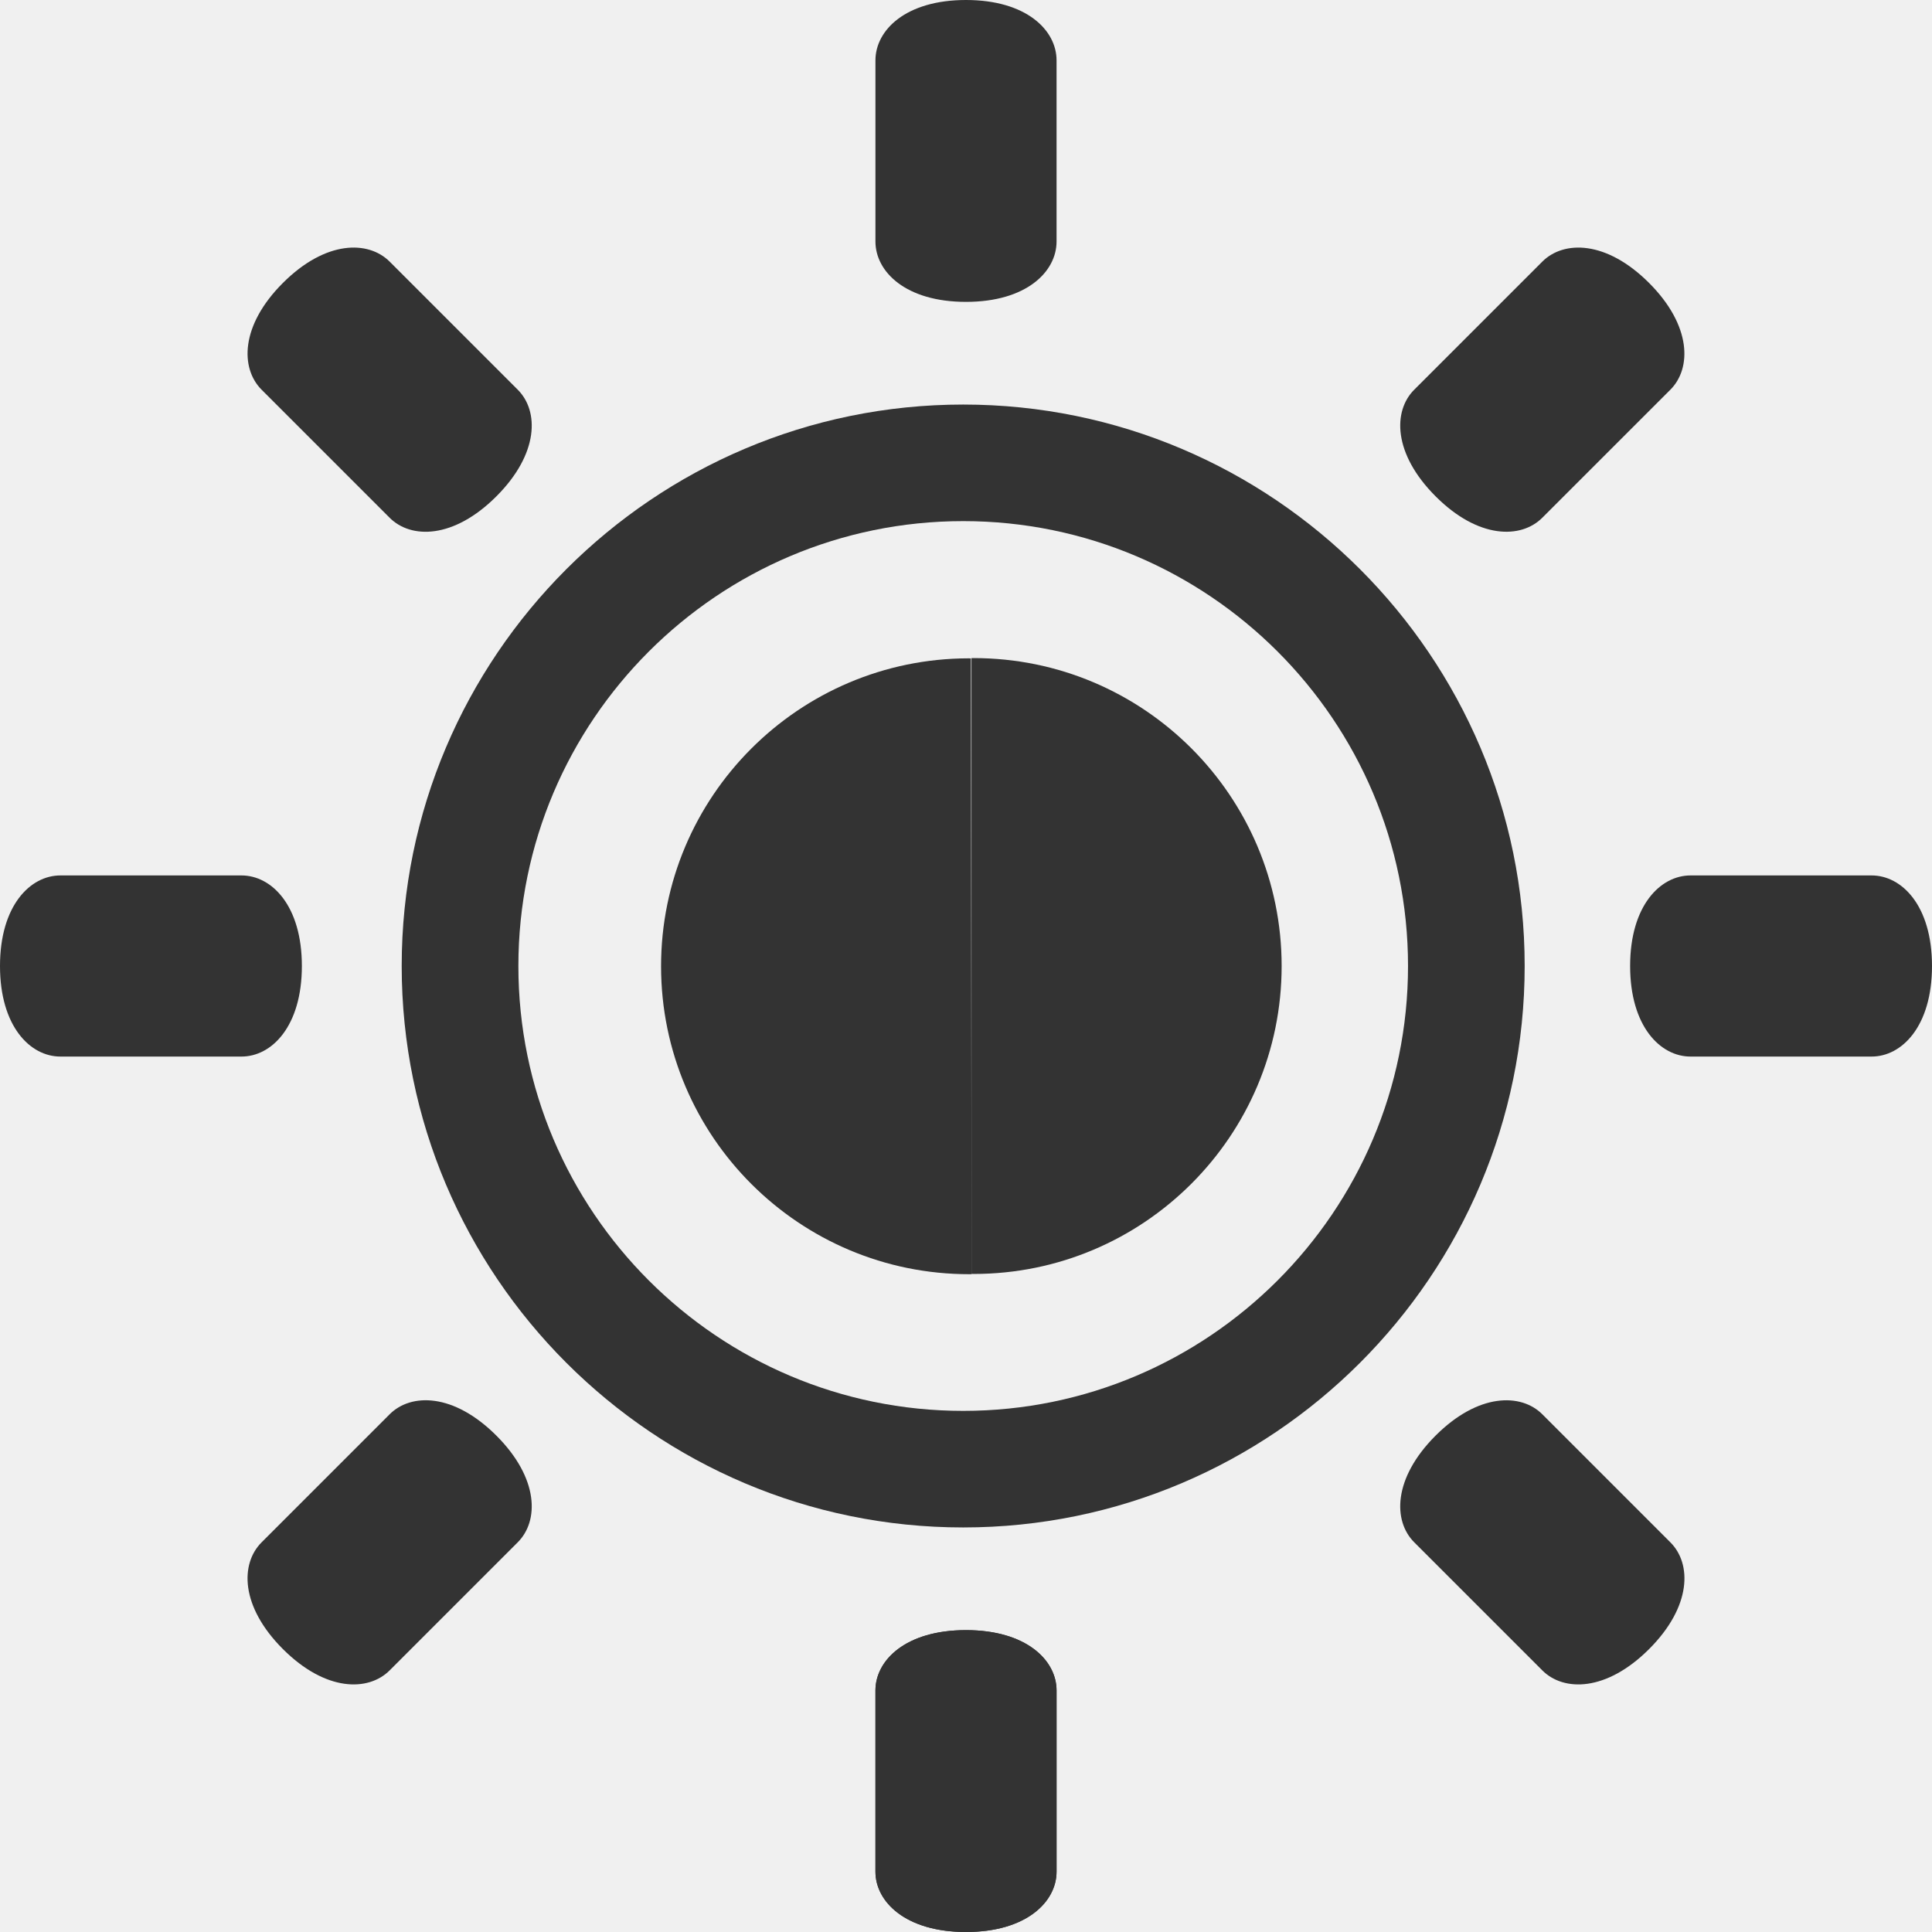
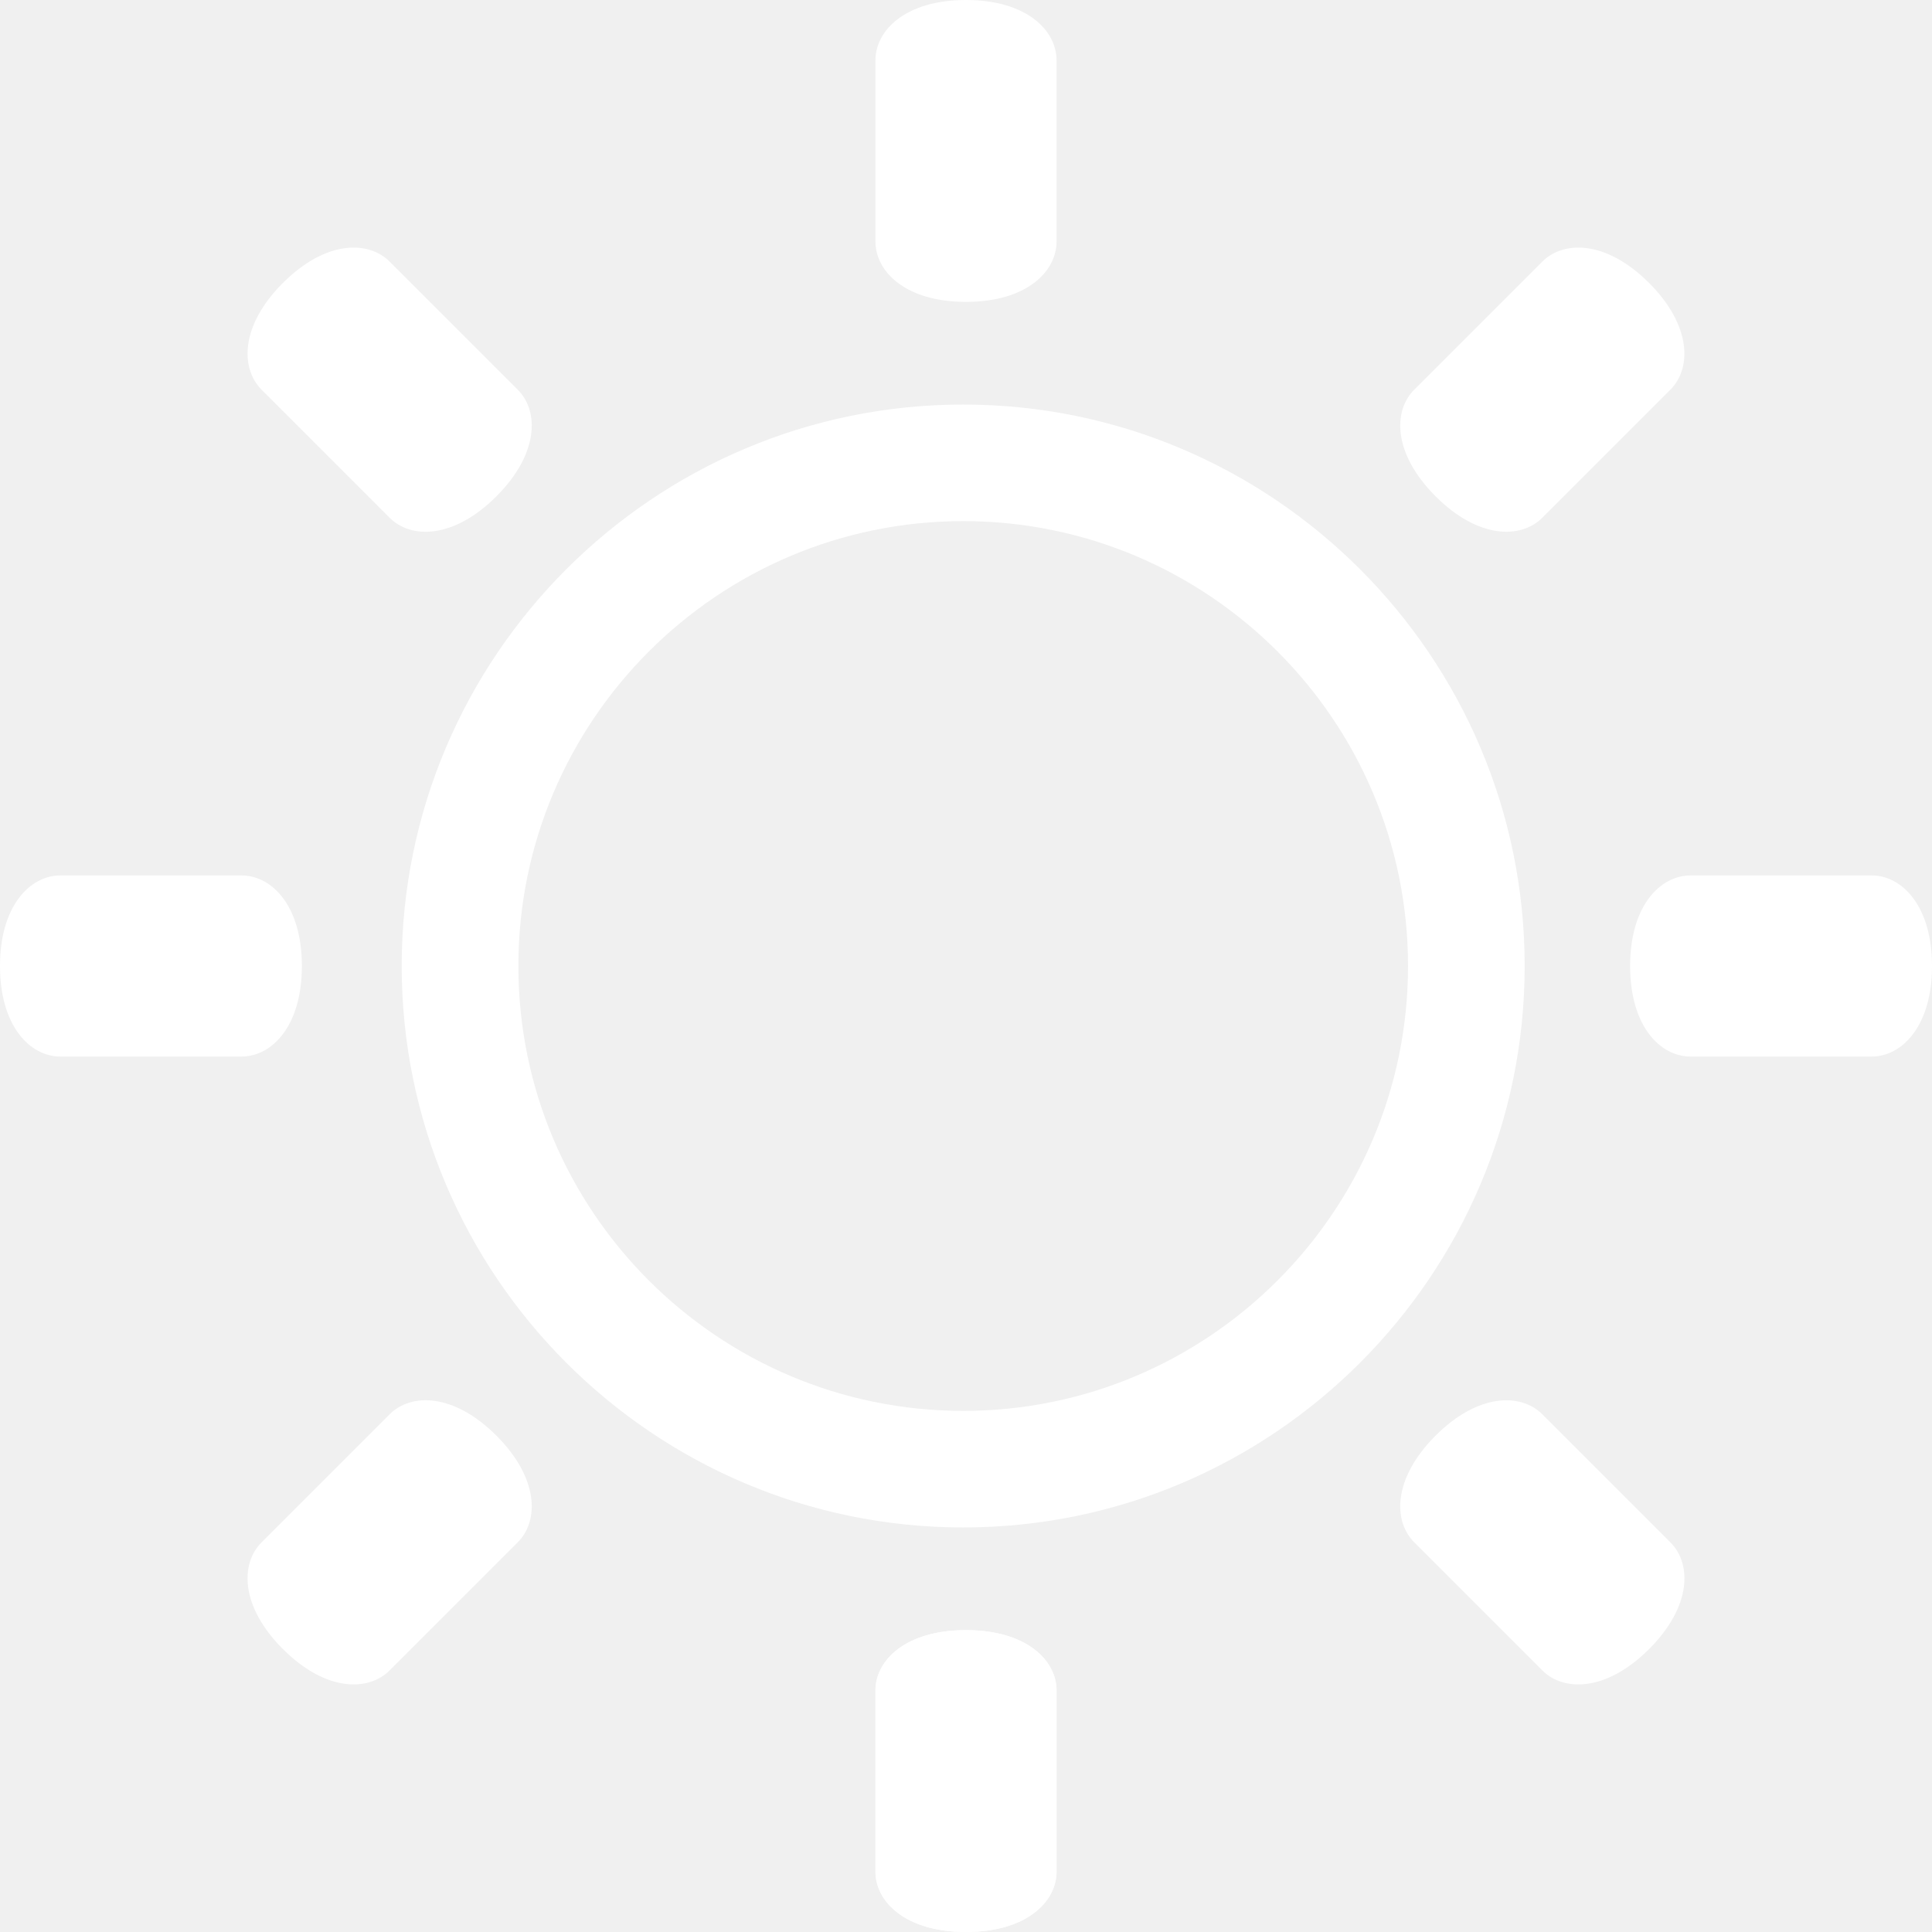
<svg xmlns="http://www.w3.org/2000/svg" version="1.1" id="icon-m-image-edit-contrast-brightness-layer" x="0px" y="0px" width="48px" height="48px" viewBox="0 0 48 48" style="enable-background:new 0 0 48 48;" xml:space="preserve">
  <defs id="defs30" />
  <g id="icon-m-image-edit-contrast-brightness">
    <rect style="fill:none;" width="48" height="48" id="rect4" />
-     <path style="fill:#333333;" d="M24,0c-1.5,0-2.25,0.75-2.25,1.5V6c0,0.75,0.75,1.5,2.25,1.5c1.5,0,2.25-0.75,2.25-1.5V1.5   C26.25,0.75,25.5,0,24,0z" id="path6" />
-     <path style="fill:#333333;" d="M24,40.5c-1.5,0-2.25,0.75-2.25,1.5v4.5c0,0.75,0.75,1.5,2.25,1.5c1.5,0,2.25-0.75,2.25-1.5V42   C26.25,41.25,25.5,40.5,24,40.5z" id="path8" />
-     <path style="fill:#333333;" d="M24,40.5c-1.5,0-2.25,0.75-2.25,1.5v4.5c0,0.75,0.75,1.5,2.25,1.5c1.5,0,2.25-0.75,2.25-1.5V42   C26.25,41.25,25.5,40.5,24,40.5z" id="path10" />
-     <path style="fill:#333333;" d="M0,24c0,1.5,0.75,2.25,1.5,2.25H6c0.75,0,1.5-0.75,1.5-2.25S6.75,21.75,6,21.75H1.5   C0.75,21.75,0,22.5,0,24z" id="path12" />
-     <path style="fill:#333333;" d="M40.5,24c0,1.5,0.75,2.25,1.5,2.25h4.5c0.75,0,1.5-0.75,1.5-2.25s-0.75-2.25-1.5-2.25H42   C41.25,21.75,40.5,22.5,40.5,24z" id="path14" />
-     <path style="fill:#333333;" d="M7.029,40.971C8.09,42.031,9.15,42.031,9.681,41.5l3.182-3.182c0.53-0.529,0.53-1.59-0.53-2.65   c-1.061-1.061-2.121-1.061-2.652-0.531l-3.182,3.182C5.968,38.85,5.968,39.91,7.029,40.971z" id="path16" />
-     <path style="fill:#333333;" d="M35.668,12.332c1.06,1.061,2.121,1.061,2.65,0.531L41.5,9.682c0.53-0.531,0.53-1.592-0.529-2.652   C39.91,5.969,38.85,5.969,38.318,6.5l-3.182,3.182C34.606,10.211,34.607,11.271,35.668,12.332z" id="path18" />
-     <path style="fill:#333333;" d="M40.971,40.971c1.061-1.061,1.061-2.121,0.529-2.652l-3.182-3.182   c-0.53-0.529-1.591-0.529-2.652,0.531c-1.06,1.061-1.06,2.121-0.529,2.651l3.182,3.182C38.849,42.031,39.91,42.031,40.971,40.971z" id="path20" />
-     <path style="fill:#333333;" d="M12.332,12.332c1.061-1.061,1.061-2.121,0.531-2.65L9.681,6.5C9.15,5.969,8.09,5.969,7.029,7.029   S5.969,9.15,6.499,9.682l3.182,3.182C10.211,13.394,11.271,13.393,12.332,12.332z" id="path22" />
-     <path style="fill:#333333;" d="M23.931,10.051C16.237,10.051,9.98,16.31,9.98,24s6.257,13.949,13.951,13.949   c7.69,0,13.949-6.259,13.949-13.949S31.621,10.051,23.931,10.051z M23.931,35.053c-6.096,0-11.052-4.957-11.052-11.053   s4.956-11.053,11.052-11.053c6.093,0,11.051,4.957,11.051,11.053S30.023,35.053,23.931,35.053z" id="path24" />
-     <path style="fill:#333333;" d="M24.191,16.35c-0.018,0-0.037,0.001-0.055,0.001v15.298c0.018,0,0.037,0.002,0.055,0.002   c4.221,0,7.651-3.427,7.651-7.65C31.842,19.777,28.412,16.35,24.191,16.35z" id="path26" />
-     <path style="fill:#333333" d="m 24.084,31.657 c 0.018,-2e-5 0.037,-10e-4 0.055,-0.001 l -0.017,-15.298 c -0.018,1.9e-5 -0.037,-0.002 -0.055,-0.002 -4.221,0.005 -7.647,3.435 -7.643,7.658 0.005,4.224 3.438,7.647 7.659,7.643 z" id="path26-9" />
+     <path style="fill:#FFFFFF;" d="M24,0c-1.5,0-2.25,0.75-2.25,1.5V6c0,0.75,0.75,1.5,2.25,1.5c1.5,0,2.25-0.75,2.25-1.5V1.5   C26.25,0.75,25.5,0,24,0z" id="path6" />
+     <path style="fill:#FFFFFF;" d="M24,40.5c-1.5,0-2.25,0.75-2.25,1.5v4.5c0,0.75,0.75,1.5,2.25,1.5c1.5,0,2.25-0.75,2.25-1.5V42   C26.25,41.25,25.5,40.5,24,40.5z" id="path8" />
+     <path style="fill:#FFFFFF;" d="M24,40.5c-1.5,0-2.25,0.75-2.25,1.5v4.5c0,0.75,0.75,1.5,2.25,1.5c1.5,0,2.25-0.75,2.25-1.5V42   C26.25,41.25,25.5,40.5,24,40.5z" id="path10" />
+     <path style="fill:#FFFFFF;" d="M0,24c0,1.5,0.75,2.25,1.5,2.25H6c0.75,0,1.5-0.75,1.5-2.25S6.75,21.75,6,21.75H1.5   C0.75,21.75,0,22.5,0,24z" id="path12" />
+     <path style="fill:#FFFFFF;" d="M40.5,24c0,1.5,0.75,2.25,1.5,2.25h4.5c0.75,0,1.5-0.75,1.5-2.25s-0.75-2.25-1.5-2.25H42   C41.25,21.75,40.5,22.5,40.5,24z" id="path14" />
+     <path style="fill:#FFFFFF;" d="M7.029,40.971C8.09,42.031,9.15,42.031,9.681,41.5l3.182-3.182c0.53-0.529,0.53-1.59-0.53-2.65   c-1.061-1.061-2.121-1.061-2.652-0.531l-3.182,3.182C5.968,38.85,5.968,39.91,7.029,40.971z" id="path16" />
+     <path style="fill:#FFFFFF;" d="M35.668,12.332c1.06,1.061,2.121,1.061,2.65,0.531L41.5,9.682c0.53-0.531,0.53-1.592-0.529-2.652   C39.91,5.969,38.85,5.969,38.318,6.5l-3.182,3.182C34.606,10.211,34.607,11.271,35.668,12.332z" id="path18" />
+     <path style="fill:#FFFFFF;" d="M40.971,40.971c1.061-1.061,1.061-2.121,0.529-2.652l-3.182-3.182   c-0.53-0.529-1.591-0.529-2.652,0.531c-1.06,1.061-1.06,2.121-0.529,2.651l3.182,3.182C38.849,42.031,39.91,42.031,40.971,40.971z" id="path20" />
+     <path style="fill:#FFFFFF;" d="M12.332,12.332c1.061-1.061,1.061-2.121,0.531-2.65L9.681,6.5C9.15,5.969,8.09,5.969,7.029,7.029   S5.969,9.15,6.499,9.682l3.182,3.182C10.211,13.394,11.271,13.393,12.332,12.332z" id="path22" />
+     <path style="fill:#FFFFFF;" d="M23.931,10.051C16.237,10.051,9.98,16.31,9.98,24s6.257,13.949,13.951,13.949   c7.69,0,13.949-6.259,13.949-13.949S31.621,10.051,23.931,10.051z M23.931,35.053c-6.096,0-11.052-4.957-11.052-11.053   s4.956-11.053,11.052-11.053c6.093,0,11.051,4.957,11.051,11.053S30.023,35.053,23.931,35.053z" id="path24" />
  </g>
</svg>
